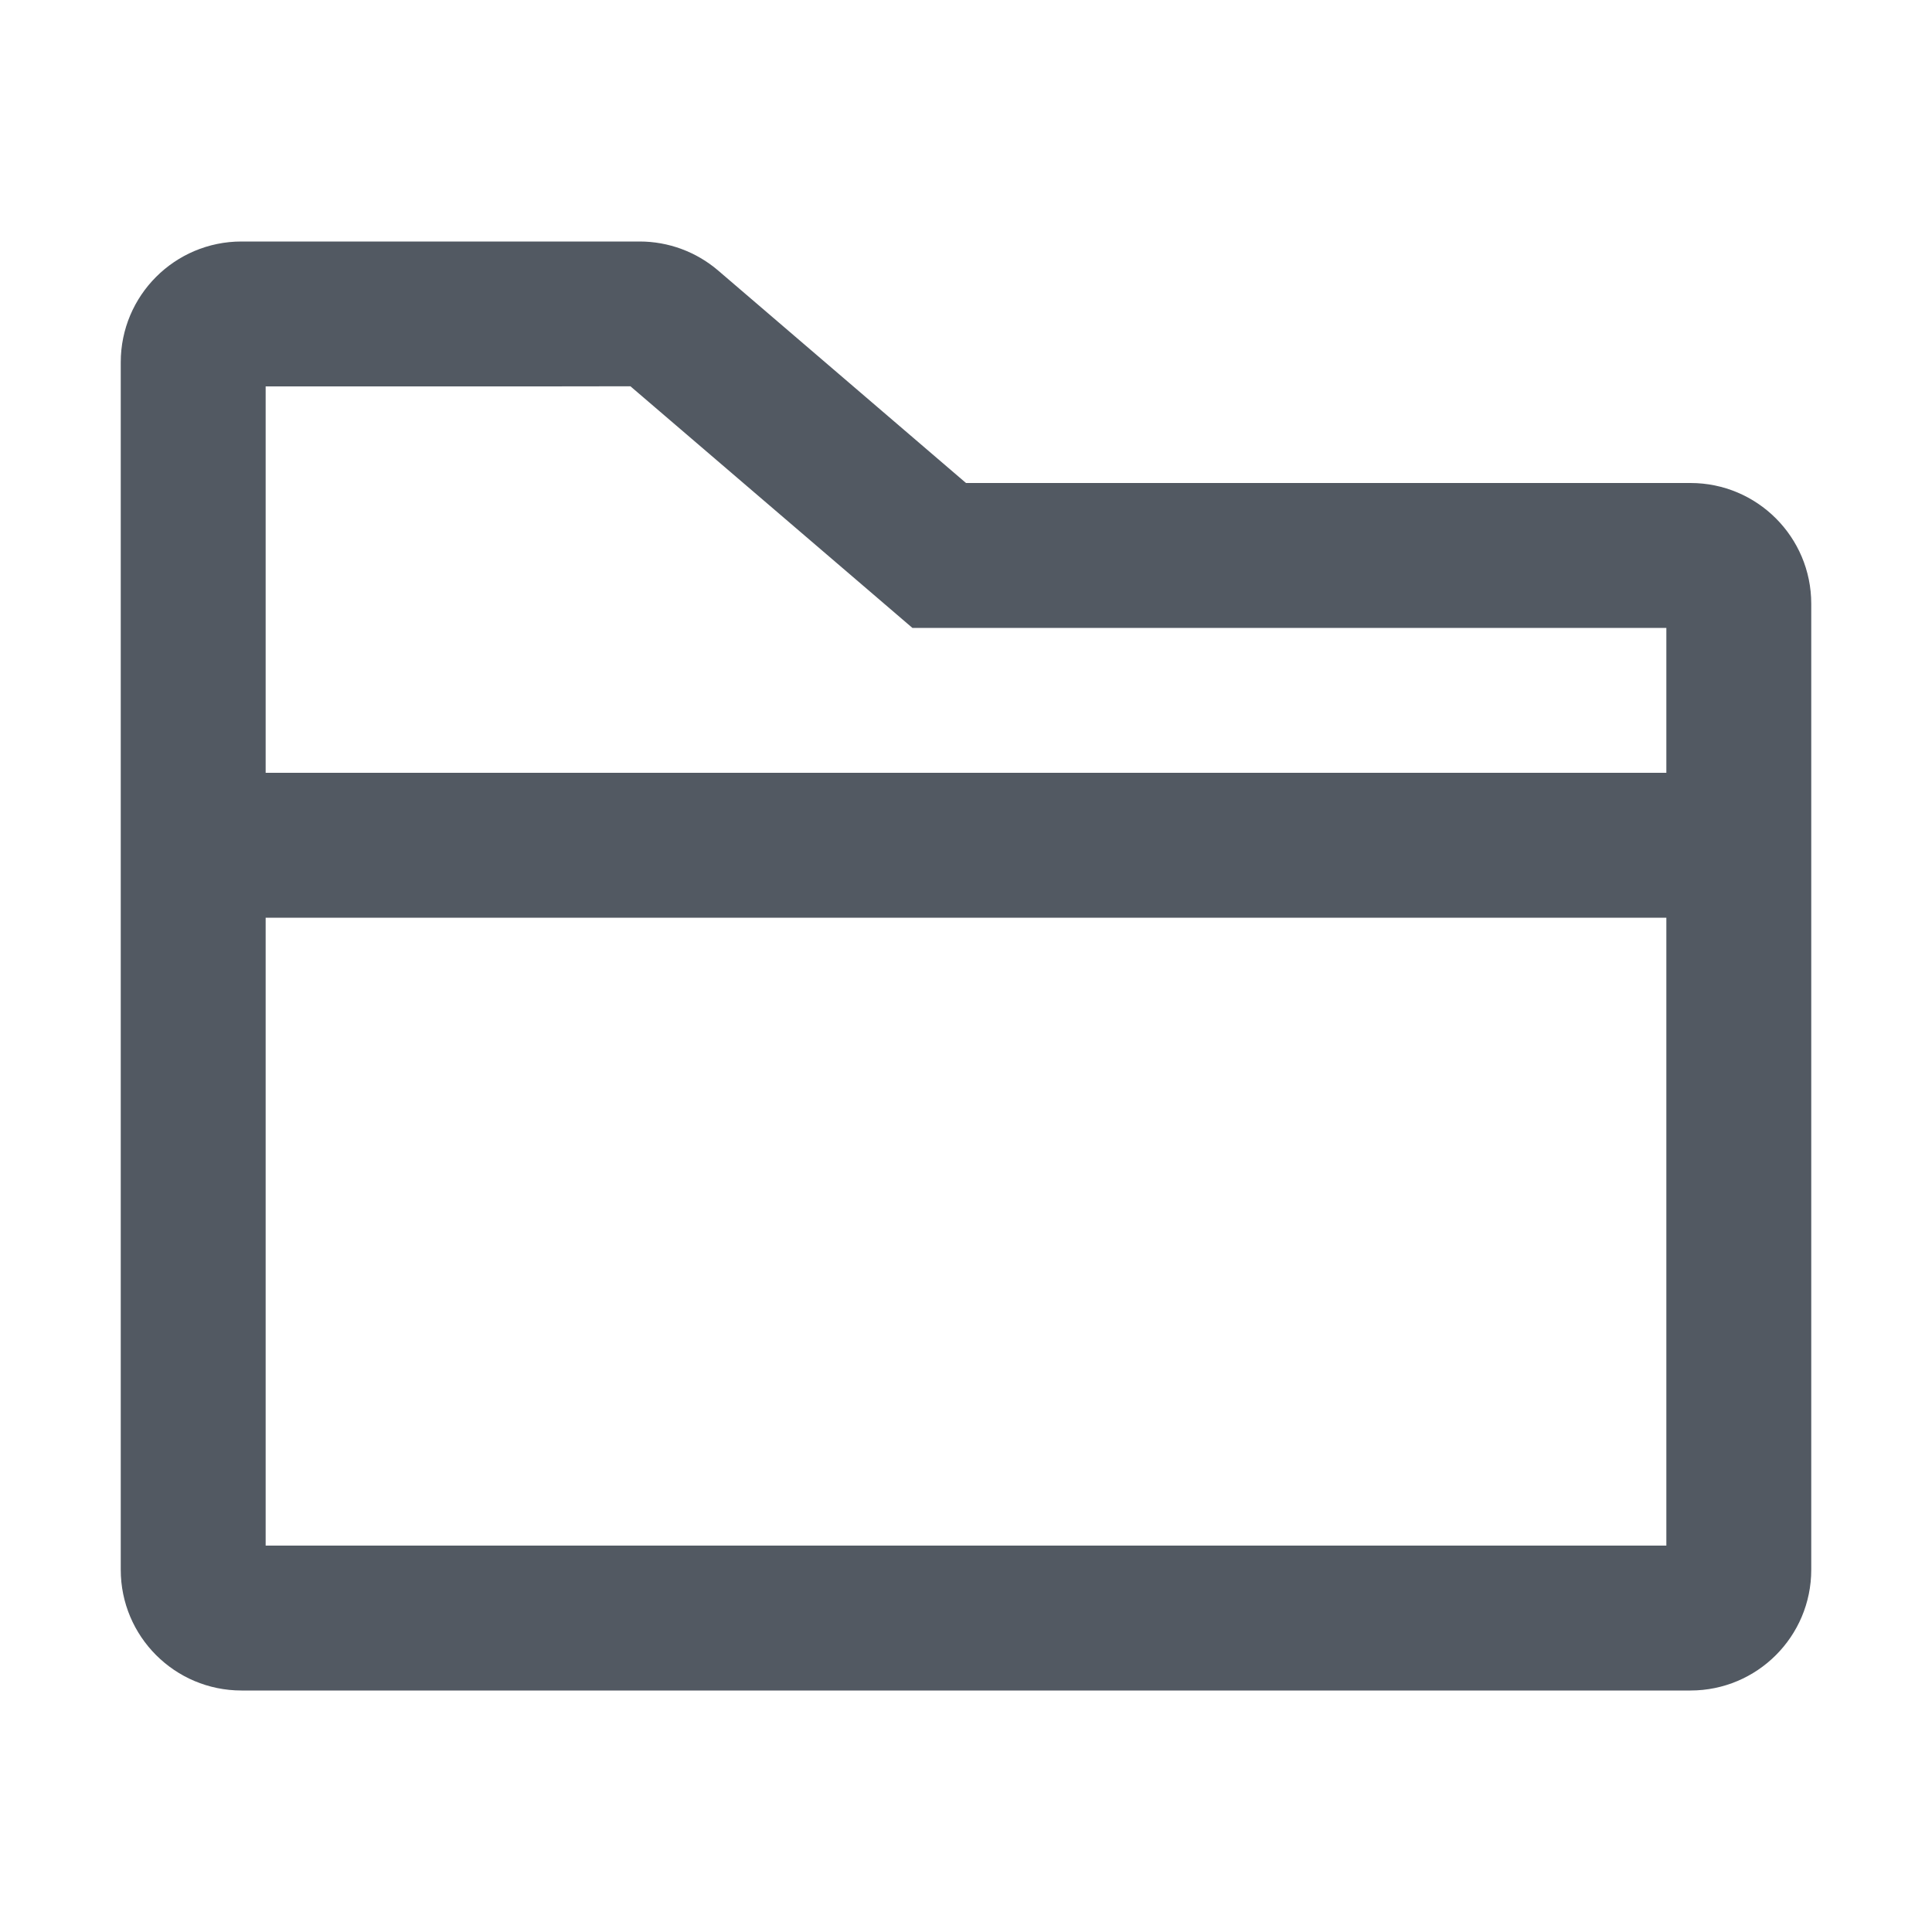
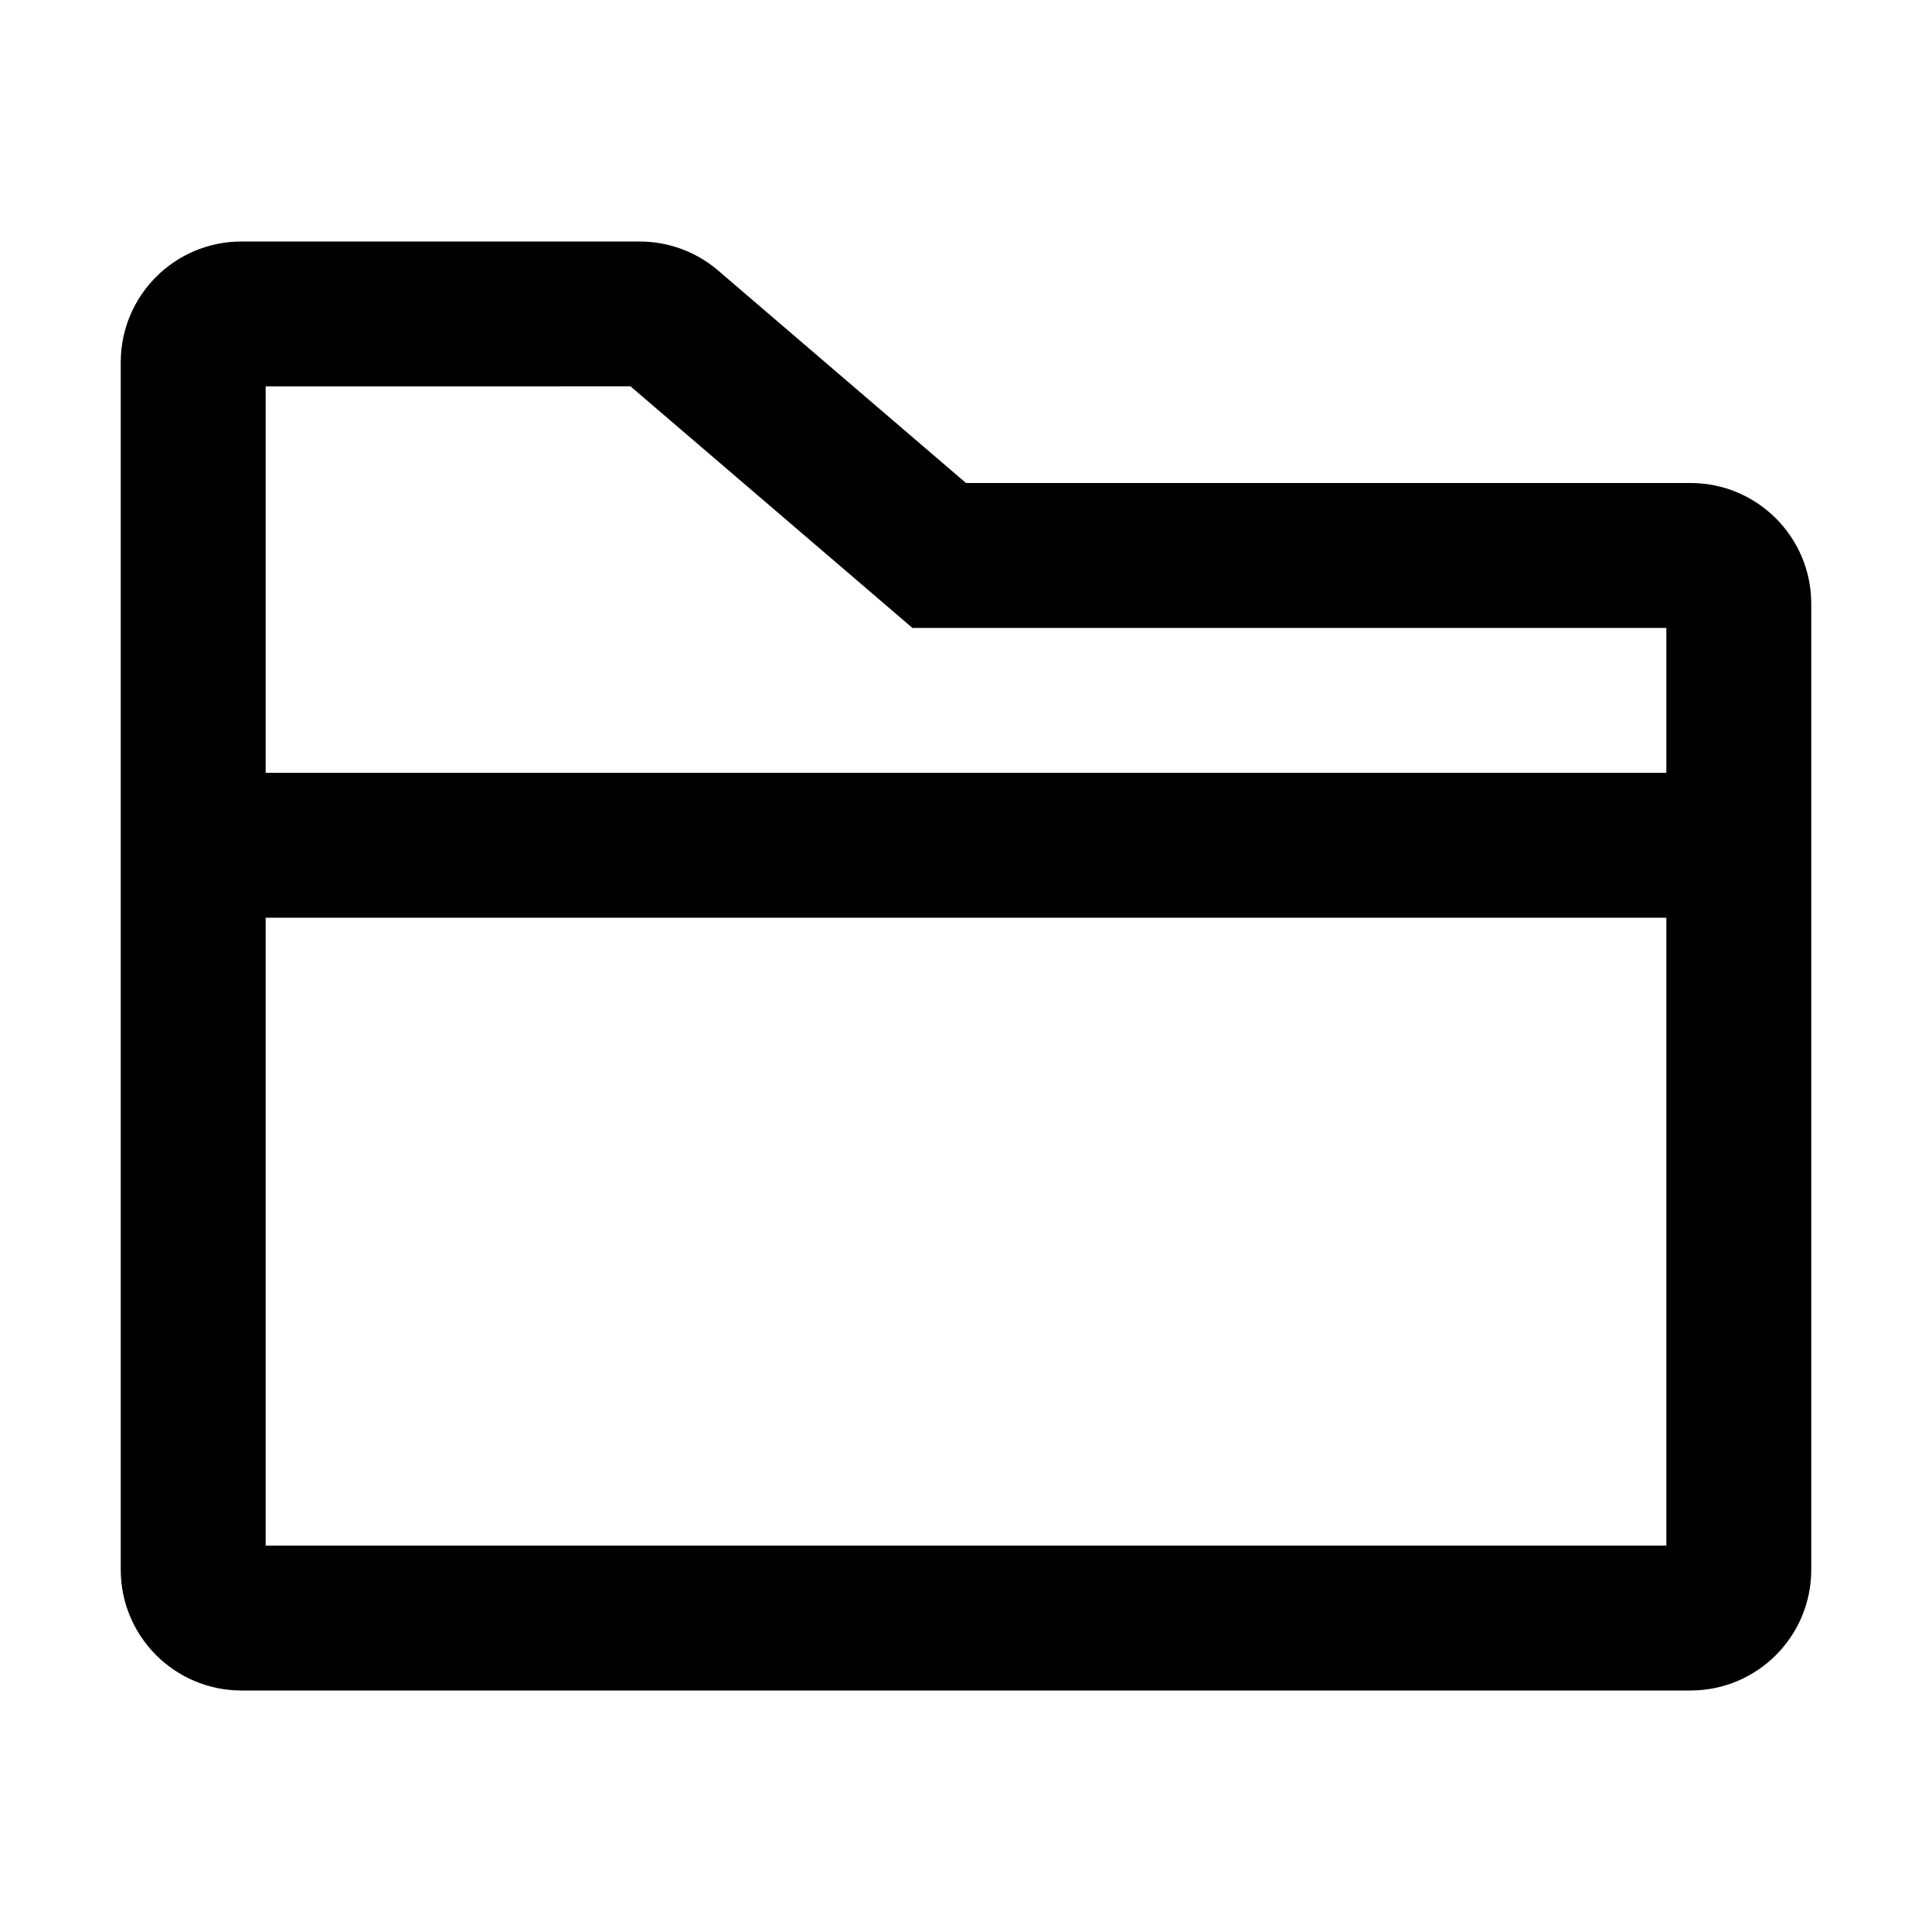
- <svg xmlns="http://www.w3.org/2000/svg" viewBox="0 0 1024 1024" version="1.1" p-id="26535" width="200" height="200">
-   <path d="M339.008 128a64 64 0 0 1 41.6 15.36L512 256h384a64 64 0 0 1 64 64v512a64 64 0 0 1-64 64H128a64 64 0 0 1-64-64V192a64 64 0 0 1 64-64h211.008zM883.2 486.4H140.8v332.8h742.4V486.4zM334.208 204.736L288 204.8H140.8v204.8h742.4V332.8H483.584l-21.568-18.496L334.208 204.8z" fill="#525962" p-id="26536" />
+ <svg xmlns="http://www.w3.org/2000/svg" viewBox="0 0 1024 1024" version="1.1" width="200" height="200">
+   <path d="M339.008 128a64 64 0 0 1 41.6 15.36L512 256h384a64 64 0 0 1 64 64v512a64 64 0 0 1-64 64H128a64 64 0 0 1-64-64V192a64 64 0 0 1 64-64h211.008zM883.2 486.4H140.8v332.8h742.4V486.4zM334.208 204.736L288 204.8H140.8v204.8h742.4V332.8H483.584l-21.568-18.496L334.208 204.8z" />
</svg>
